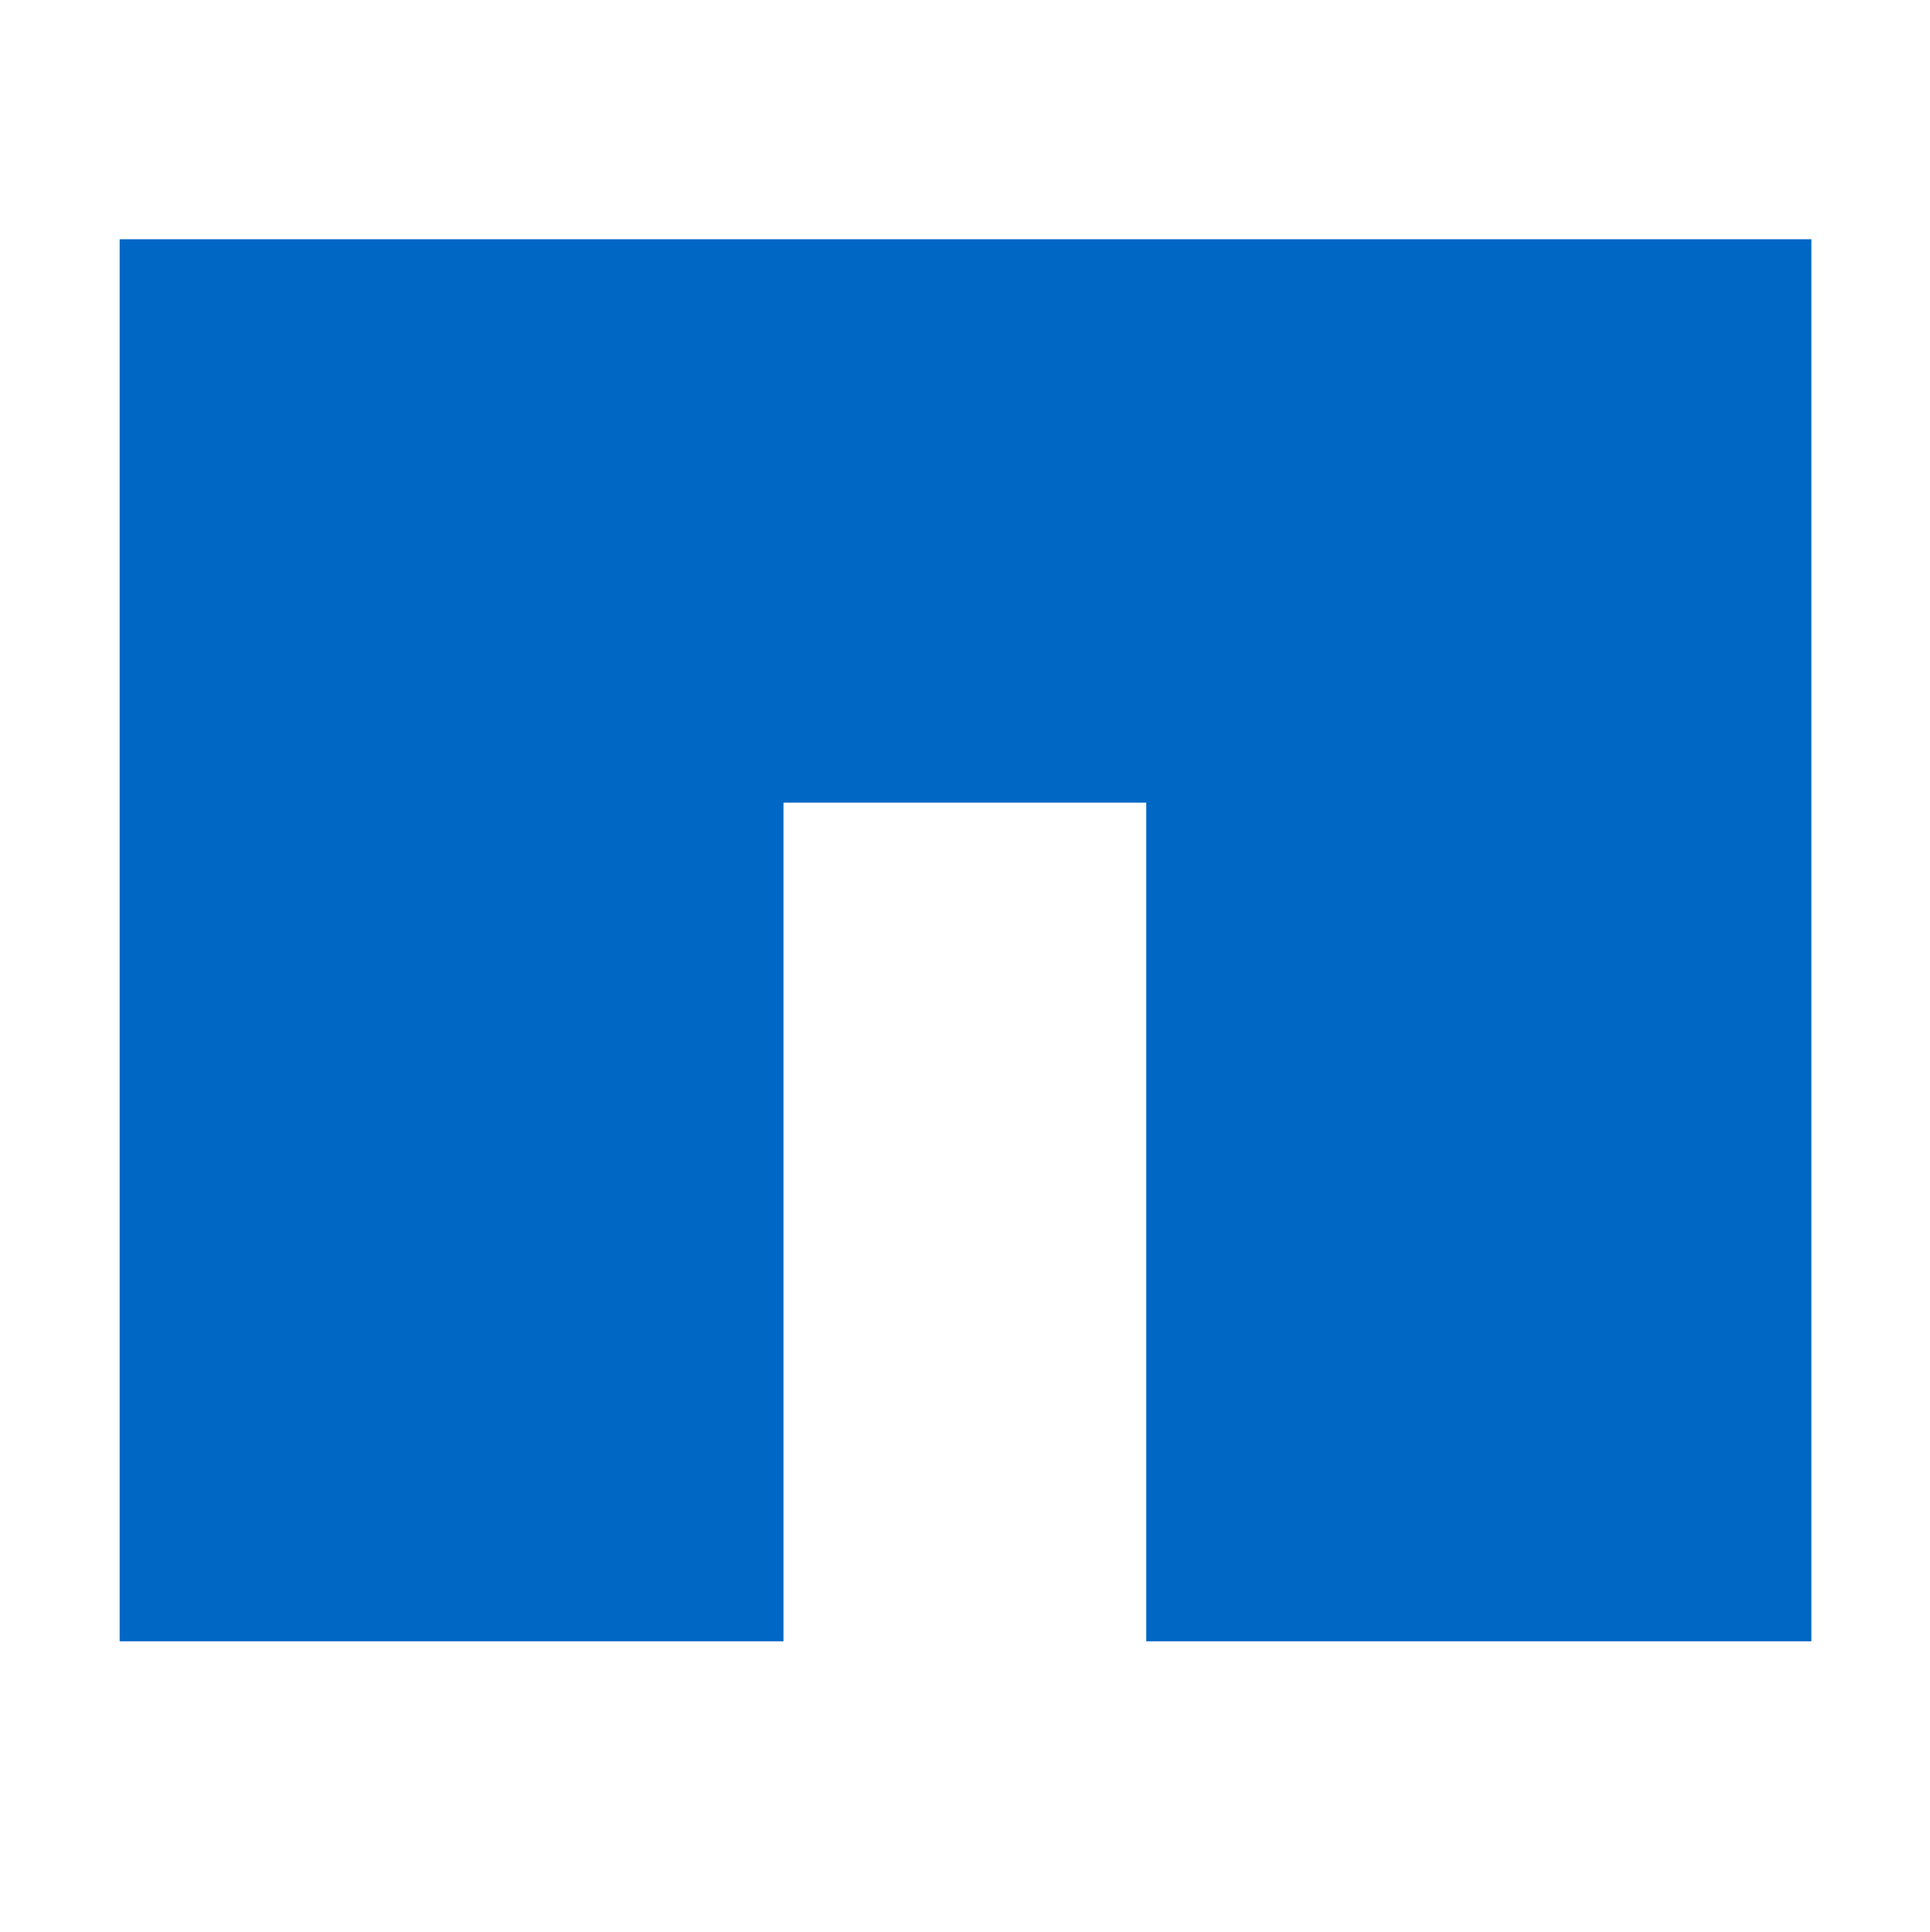
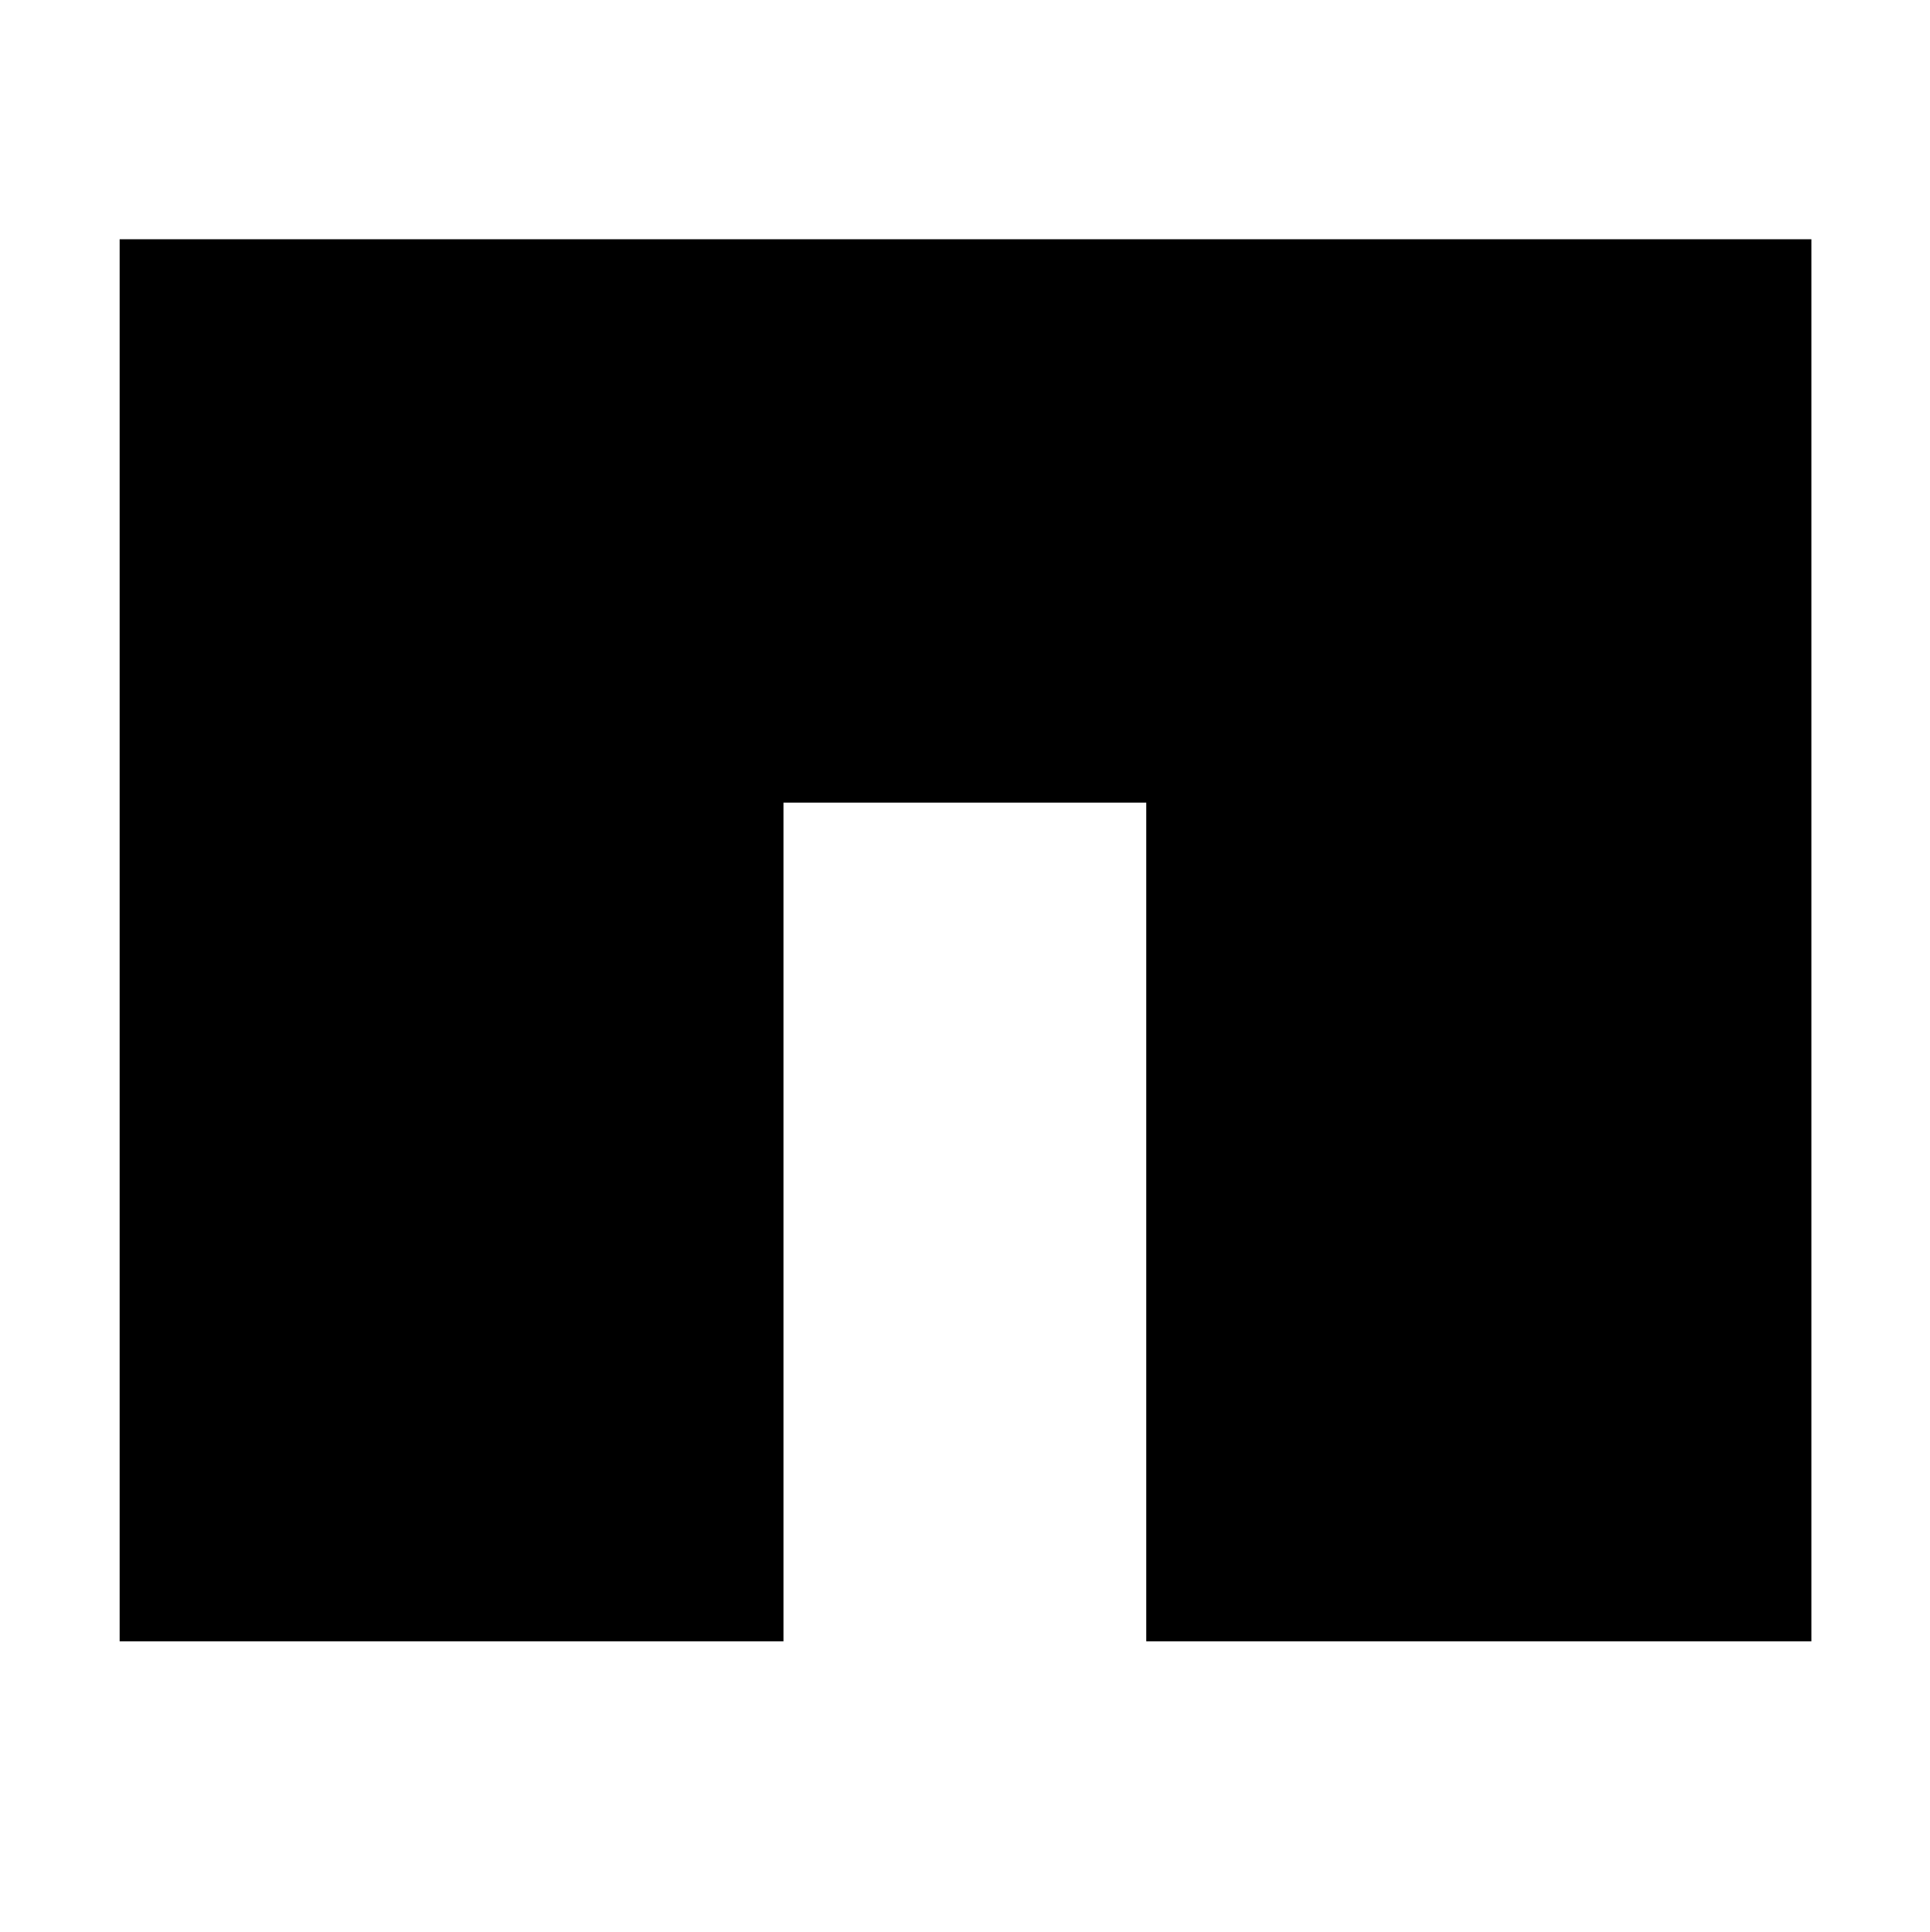
<svg xmlns="http://www.w3.org/2000/svg" id="logosandtypes_com" viewBox="0 0 150 150.2">
  <path d="M0 .2h150v150H0V.2z" fill="none" />
  <g>
-     <path fill="#0067c5" d="M9.3 18.6v109h51.6V62.4h28.2v65.2h51.7v-109z" />
+     <path fill="#000000" d="M9.3 18.6v109h51.6V62.4h28.2v65.2h51.7v-109z" />
  </g>
</svg>
